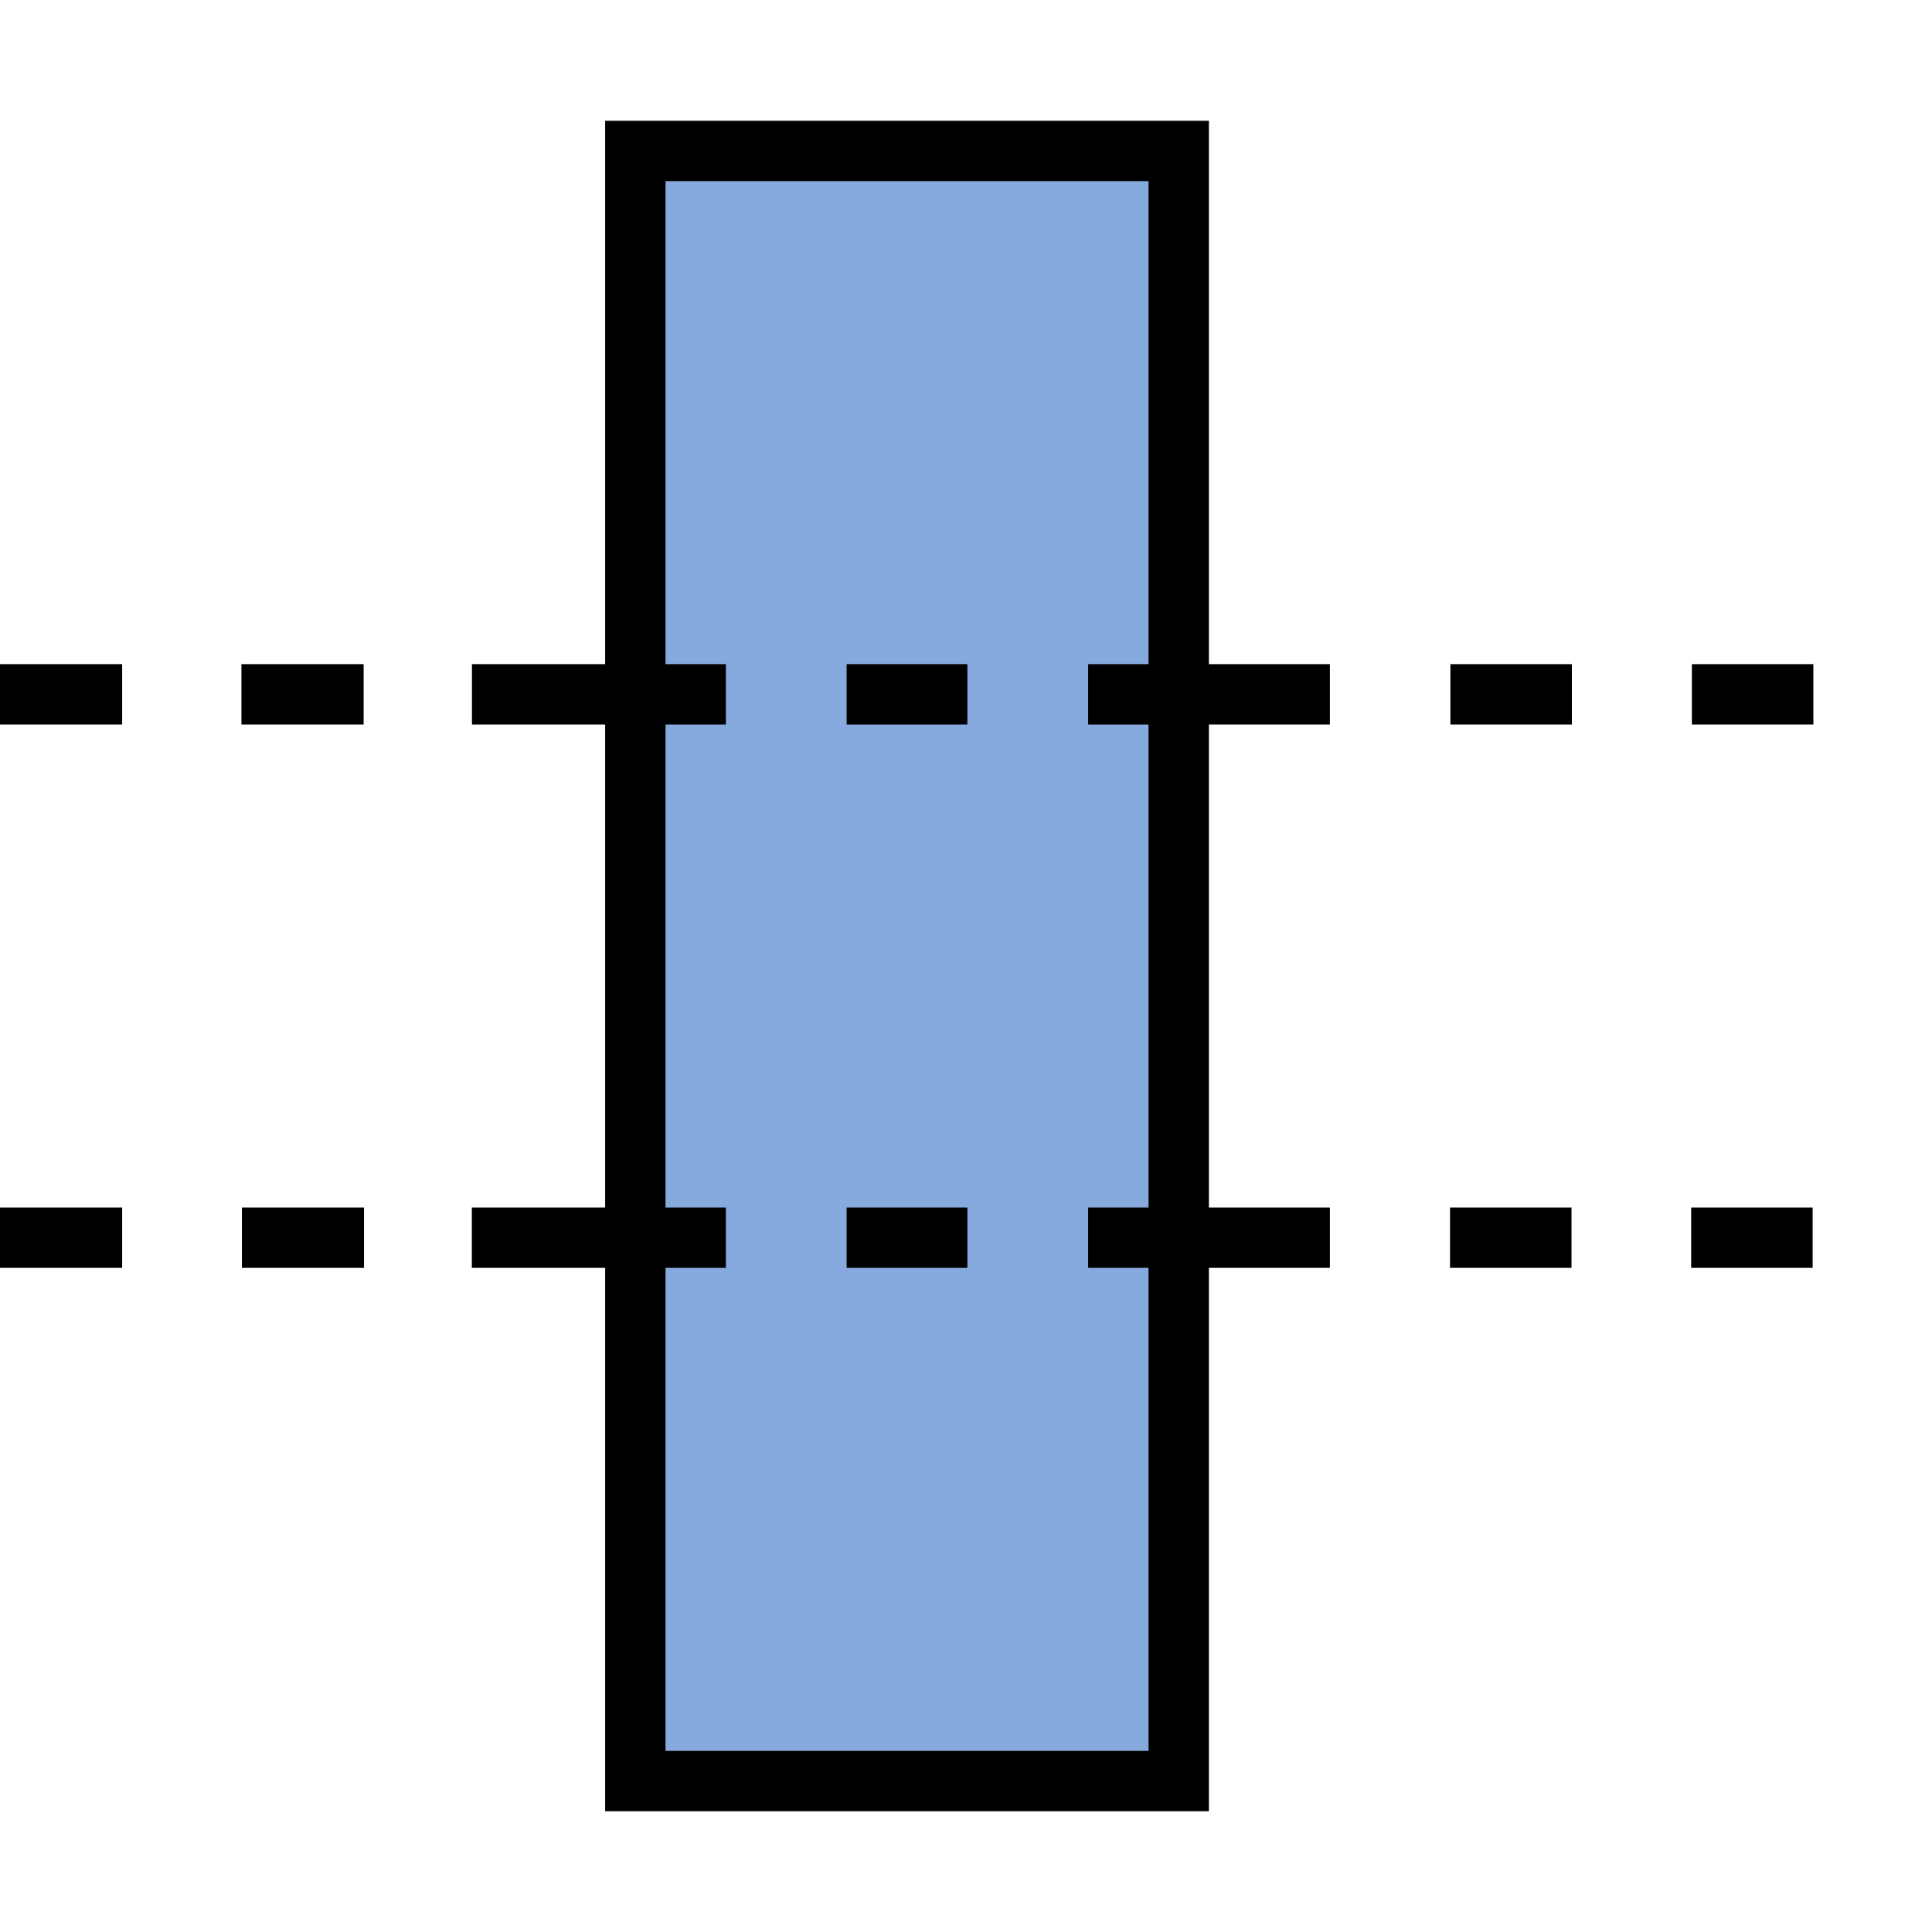
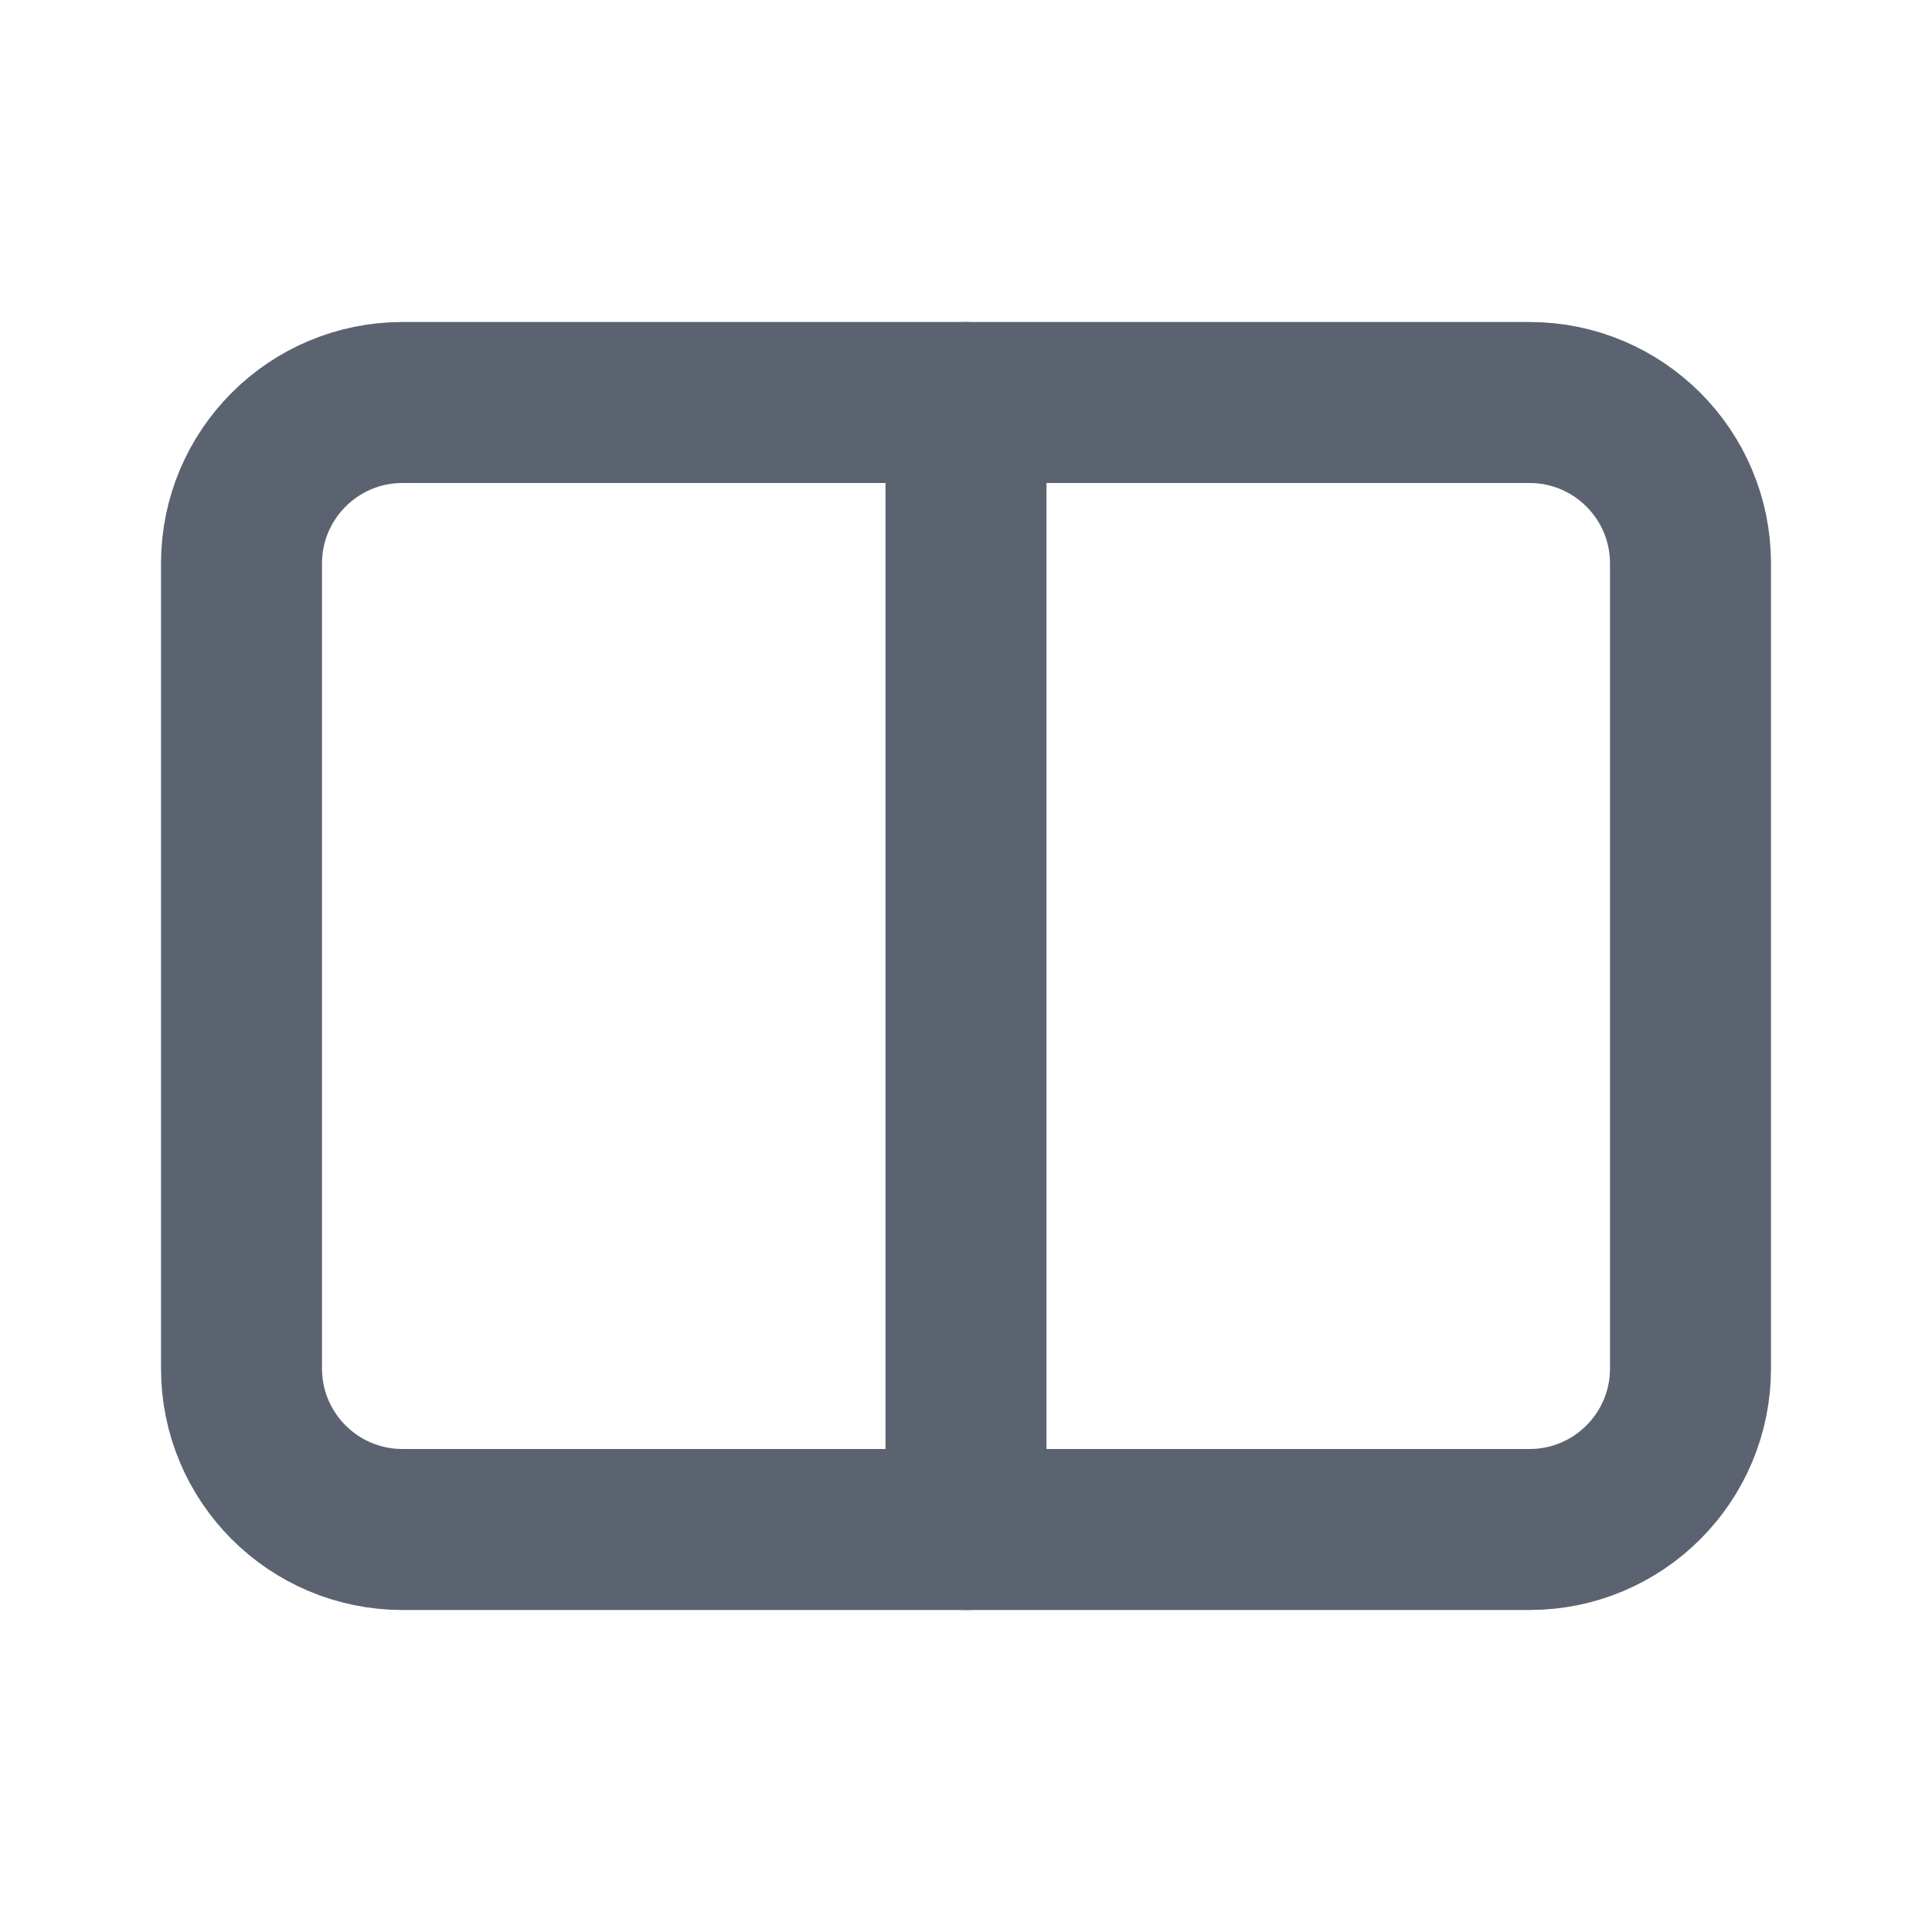
- <svg xmlns="http://www.w3.org/2000/svg" width="16px" height="16px" id="svg2385" version="1.1">
-   <defs id="defs2387">
-     </defs>
-   <g id="layer1">
-     <g id="g3211" transform="matrix(0,-1,1,0,1.15383e-2,16)">
-       <rect y="5" x="1" height="5" width="14" id="rect3188" style="fill:#000000;fill-opacity:1;fill-rule:nonzero;stroke:none;stroke-width:0.5;stroke-linejoin:miter;stroke-miterlimit:4;stroke-dasharray:none;stroke-dashoffset:0;stroke-opacity:1" />
-       <rect y="5.5" x="1.5" height="4" width="13" id="rect3190" style="fill:#87aade;fill-opacity:1;fill-rule:nonzero;stroke:none;stroke-width:0.5;stroke-linejoin:miter;stroke-miterlimit:4;stroke-dasharray:none;stroke-dashoffset:0;stroke-opacity:1" />
-       <path id="path3174" d="M 5.75,4.146 L 5.75,10.752" style="fill:none;fill-rule:evenodd;stroke:#000000;stroke-width:0.5;stroke-linecap:square;stroke-linejoin:miter;stroke-miterlimit:4;stroke-dasharray:none;stroke-opacity:1" />
-       <path id="path2430" d="M 10.25,4.147 L 10.25,10.752" style="fill:none;fill-rule:evenodd;stroke:#000000;stroke-width:0.5;stroke-linecap:square;stroke-linejoin:miter;stroke-miterlimit:4;stroke-dasharray:none;stroke-opacity:1" />
-       <path id="path3169" d="M 5.75,2.242 L 5.75,2.753" style="fill:none;fill-rule:evenodd;stroke:#000000;stroke-width:0.5;stroke-linecap:square;stroke-linejoin:miter;stroke-miterlimit:4;stroke-dasharray:none;stroke-opacity:1" />
-       <path id="path3171" d="M 10.25,2.238 L 10.25,2.75" style="fill:none;fill-rule:evenodd;stroke:#000000;stroke-width:0.5;stroke-linecap:square;stroke-linejoin:miter;stroke-miterlimit:4;stroke-dasharray:none;stroke-opacity:1" />
-       <path id="path3173" d="M 5.75,0.238 L 5.75,0.75" style="fill:none;fill-rule:evenodd;stroke:#000000;stroke-width:0.5;stroke-linecap:square;stroke-linejoin:miter;stroke-miterlimit:4;stroke-dasharray:none;stroke-opacity:1" />
-       <path id="path3175" d="M 10.25,0.238 L 10.25,0.75" style="fill:none;fill-rule:evenodd;stroke:#000000;stroke-width:0.5;stroke-linecap:square;stroke-linejoin:miter;stroke-miterlimit:4;stroke-dasharray:none;stroke-opacity:1" />
-       <path id="path3177" d="M 5.75,12.247 L 5.75,12.753" style="fill:none;fill-rule:evenodd;stroke:#000000;stroke-width:0.5;stroke-linecap:square;stroke-linejoin:miter;stroke-miterlimit:4;stroke-dasharray:none;stroke-opacity:1" />
-       <path id="path3179" d="M 10.25,12.25 L 10.25,12.756" style="fill:none;fill-rule:evenodd;stroke:#000000;stroke-width:0.5;stroke-linecap:square;stroke-linejoin:miter;stroke-miterlimit:4;stroke-dasharray:none;stroke-opacity:1" />
-       <path id="path3181" d="M 5.75,14.244 L 5.75,14.75" style="fill:none;fill-rule:evenodd;stroke:#000000;stroke-width:0.5;stroke-linecap:square;stroke-linejoin:miter;stroke-miterlimit:4;stroke-dasharray:none;stroke-opacity:1" />
-       <path id="path3183" d="M 10.25,14.25 L 10.25,14.756" style="fill:none;fill-rule:evenodd;stroke:#000000;stroke-width:0.5;stroke-linecap:square;stroke-linejoin:miter;stroke-miterlimit:4;stroke-dasharray:none;stroke-opacity:1" />
-       <rect y="6" x="5" height="1" width="6" id="rect3187" style="fill:#87aade;fill-opacity:1;fill-rule:nonzero;stroke:none;stroke-width:0.5;stroke-linejoin:miter;stroke-miterlimit:4;stroke-dasharray:none;stroke-dashoffset:0;stroke-opacity:1" />
-       <rect y="8" x="5" height="1" width="6" id="rect3189" style="fill:#87aade;fill-opacity:1;fill-rule:nonzero;stroke:none;stroke-width:0.5;stroke-linejoin:miter;stroke-miterlimit:4;stroke-dasharray:none;stroke-dashoffset:0;stroke-opacity:1" />
-     </g>
-   </g>
+ <svg xmlns="http://www.w3.org/2000/svg" width="24" height="24" viewBox="0 0 24 24" fill="none" stroke="#5C6370" stroke-width="2" stroke-linecap="round" stroke-linejoin="round">
+   <rect x="3" y="5" width="18" height="14" rx="2" ry="2" />
+   <line x1="12" y1="5" x2="12" y2="19" />
</svg>
